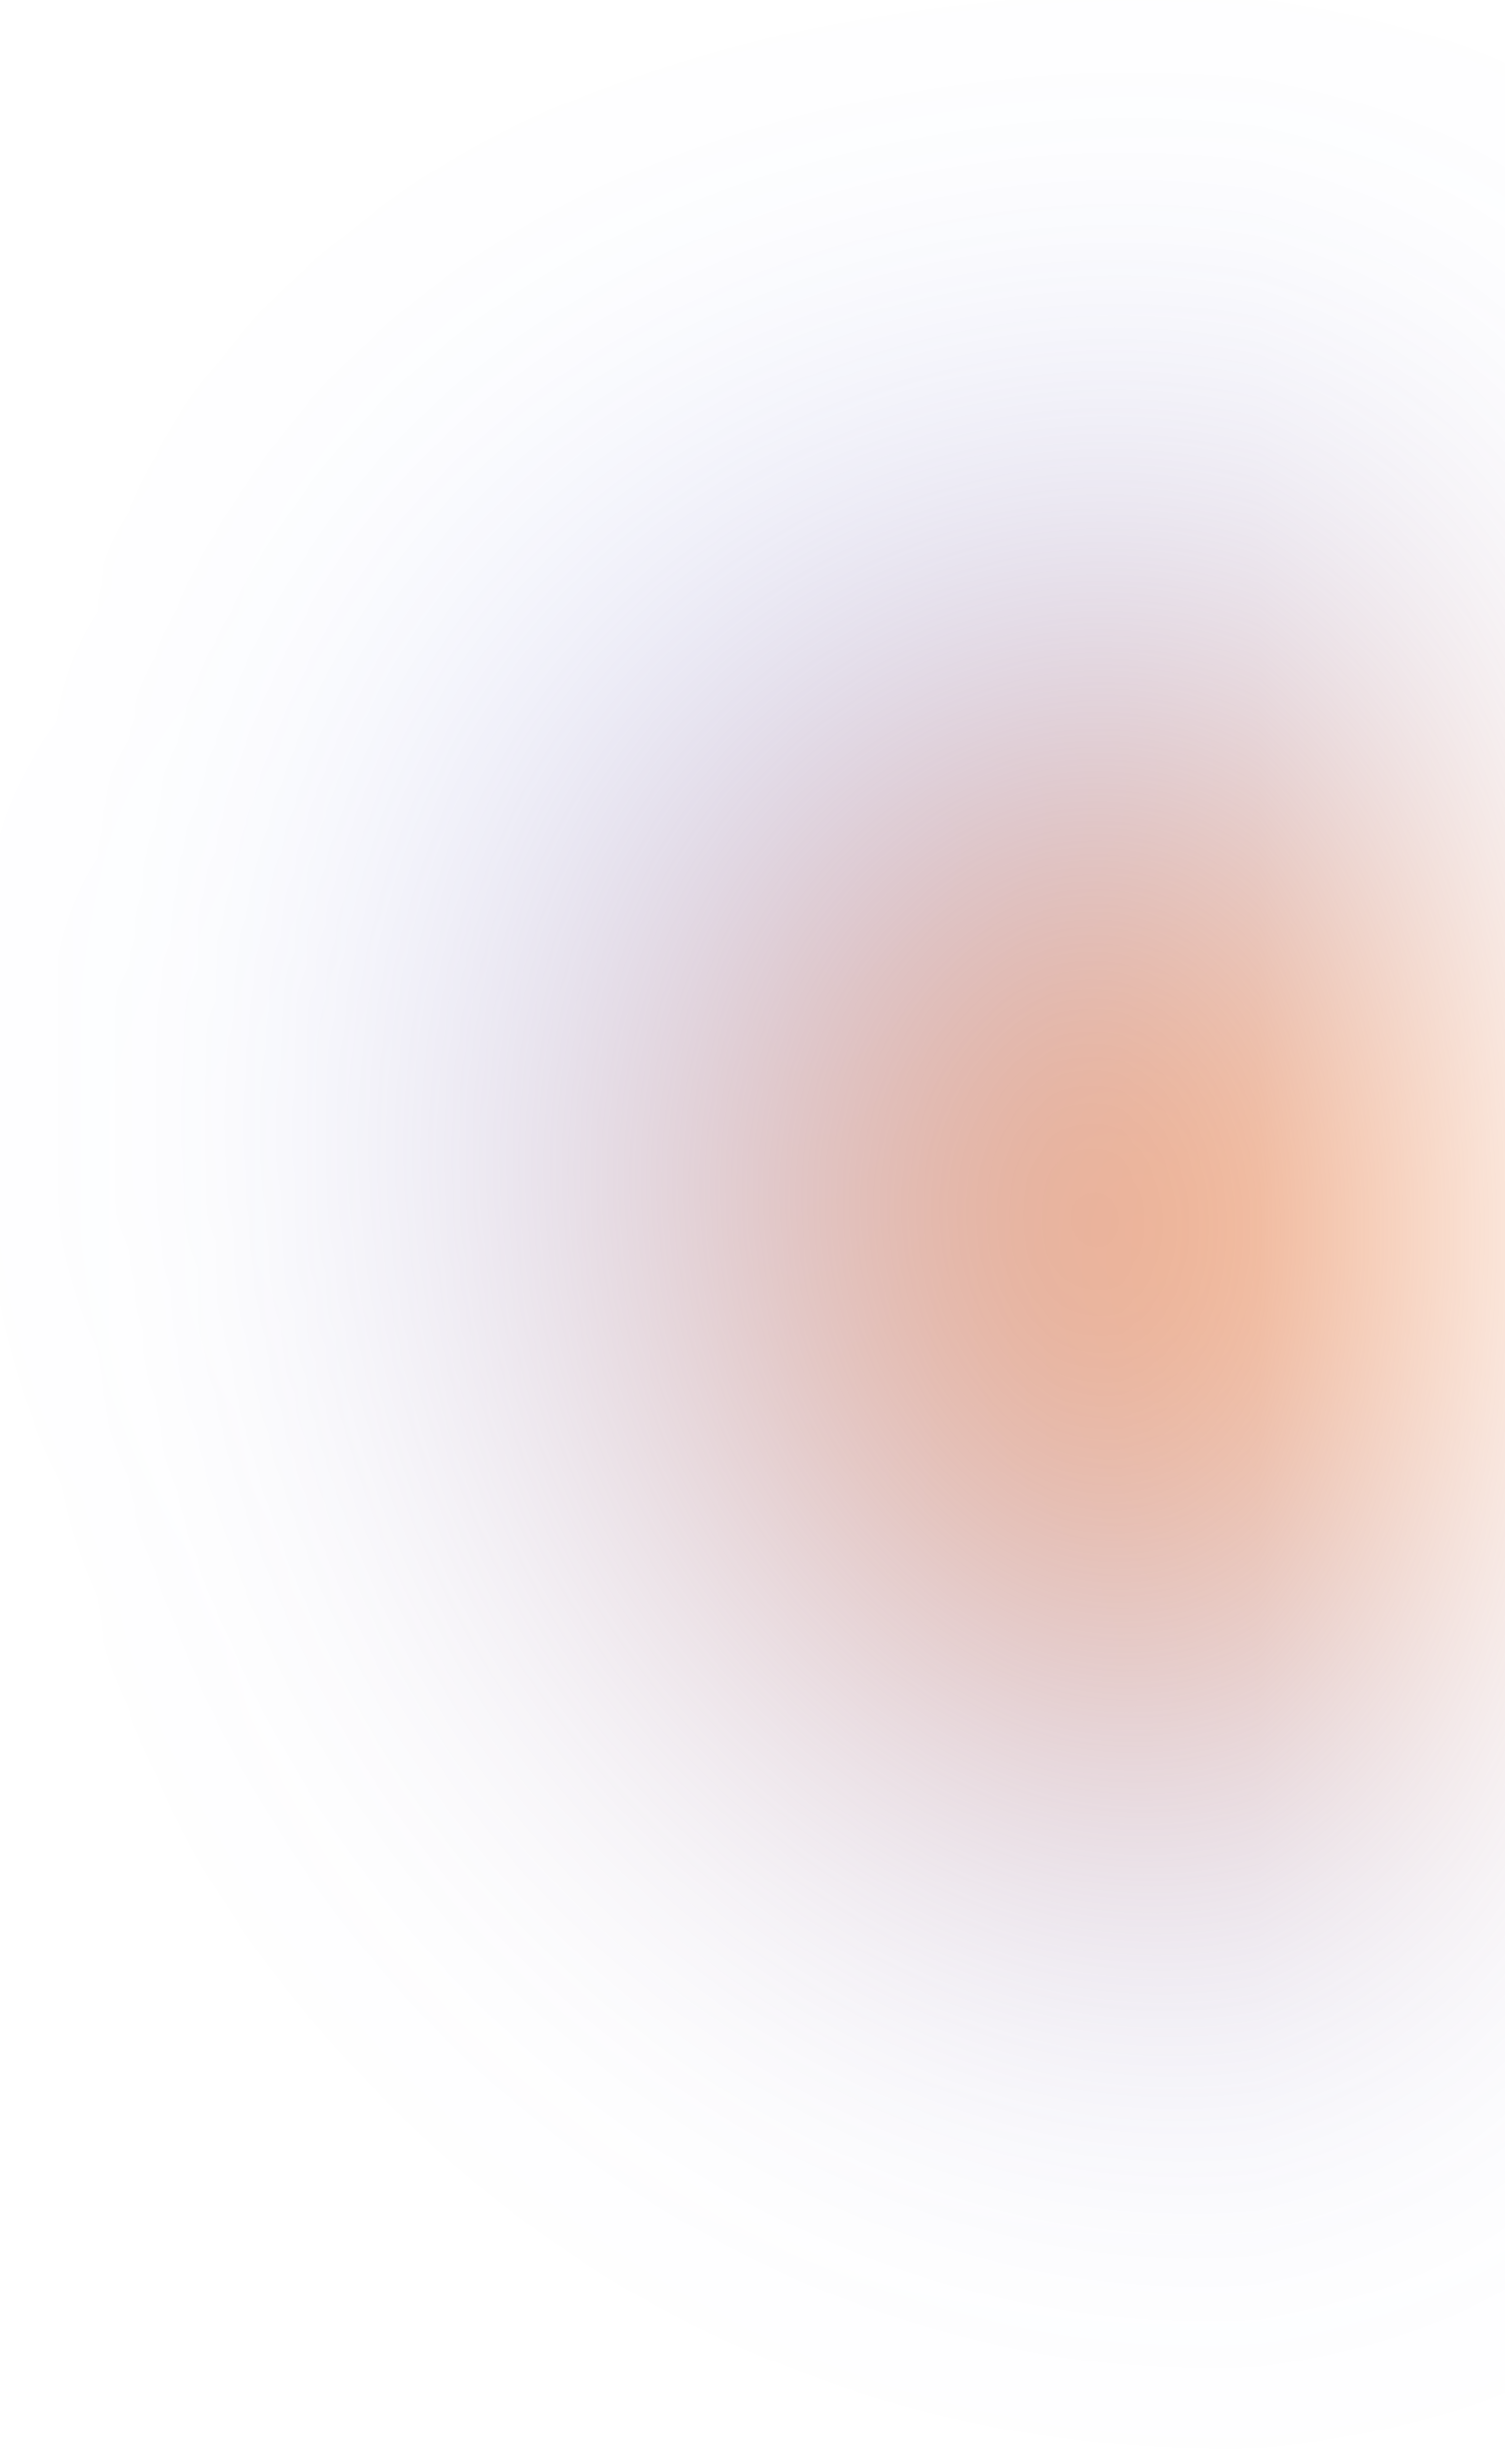
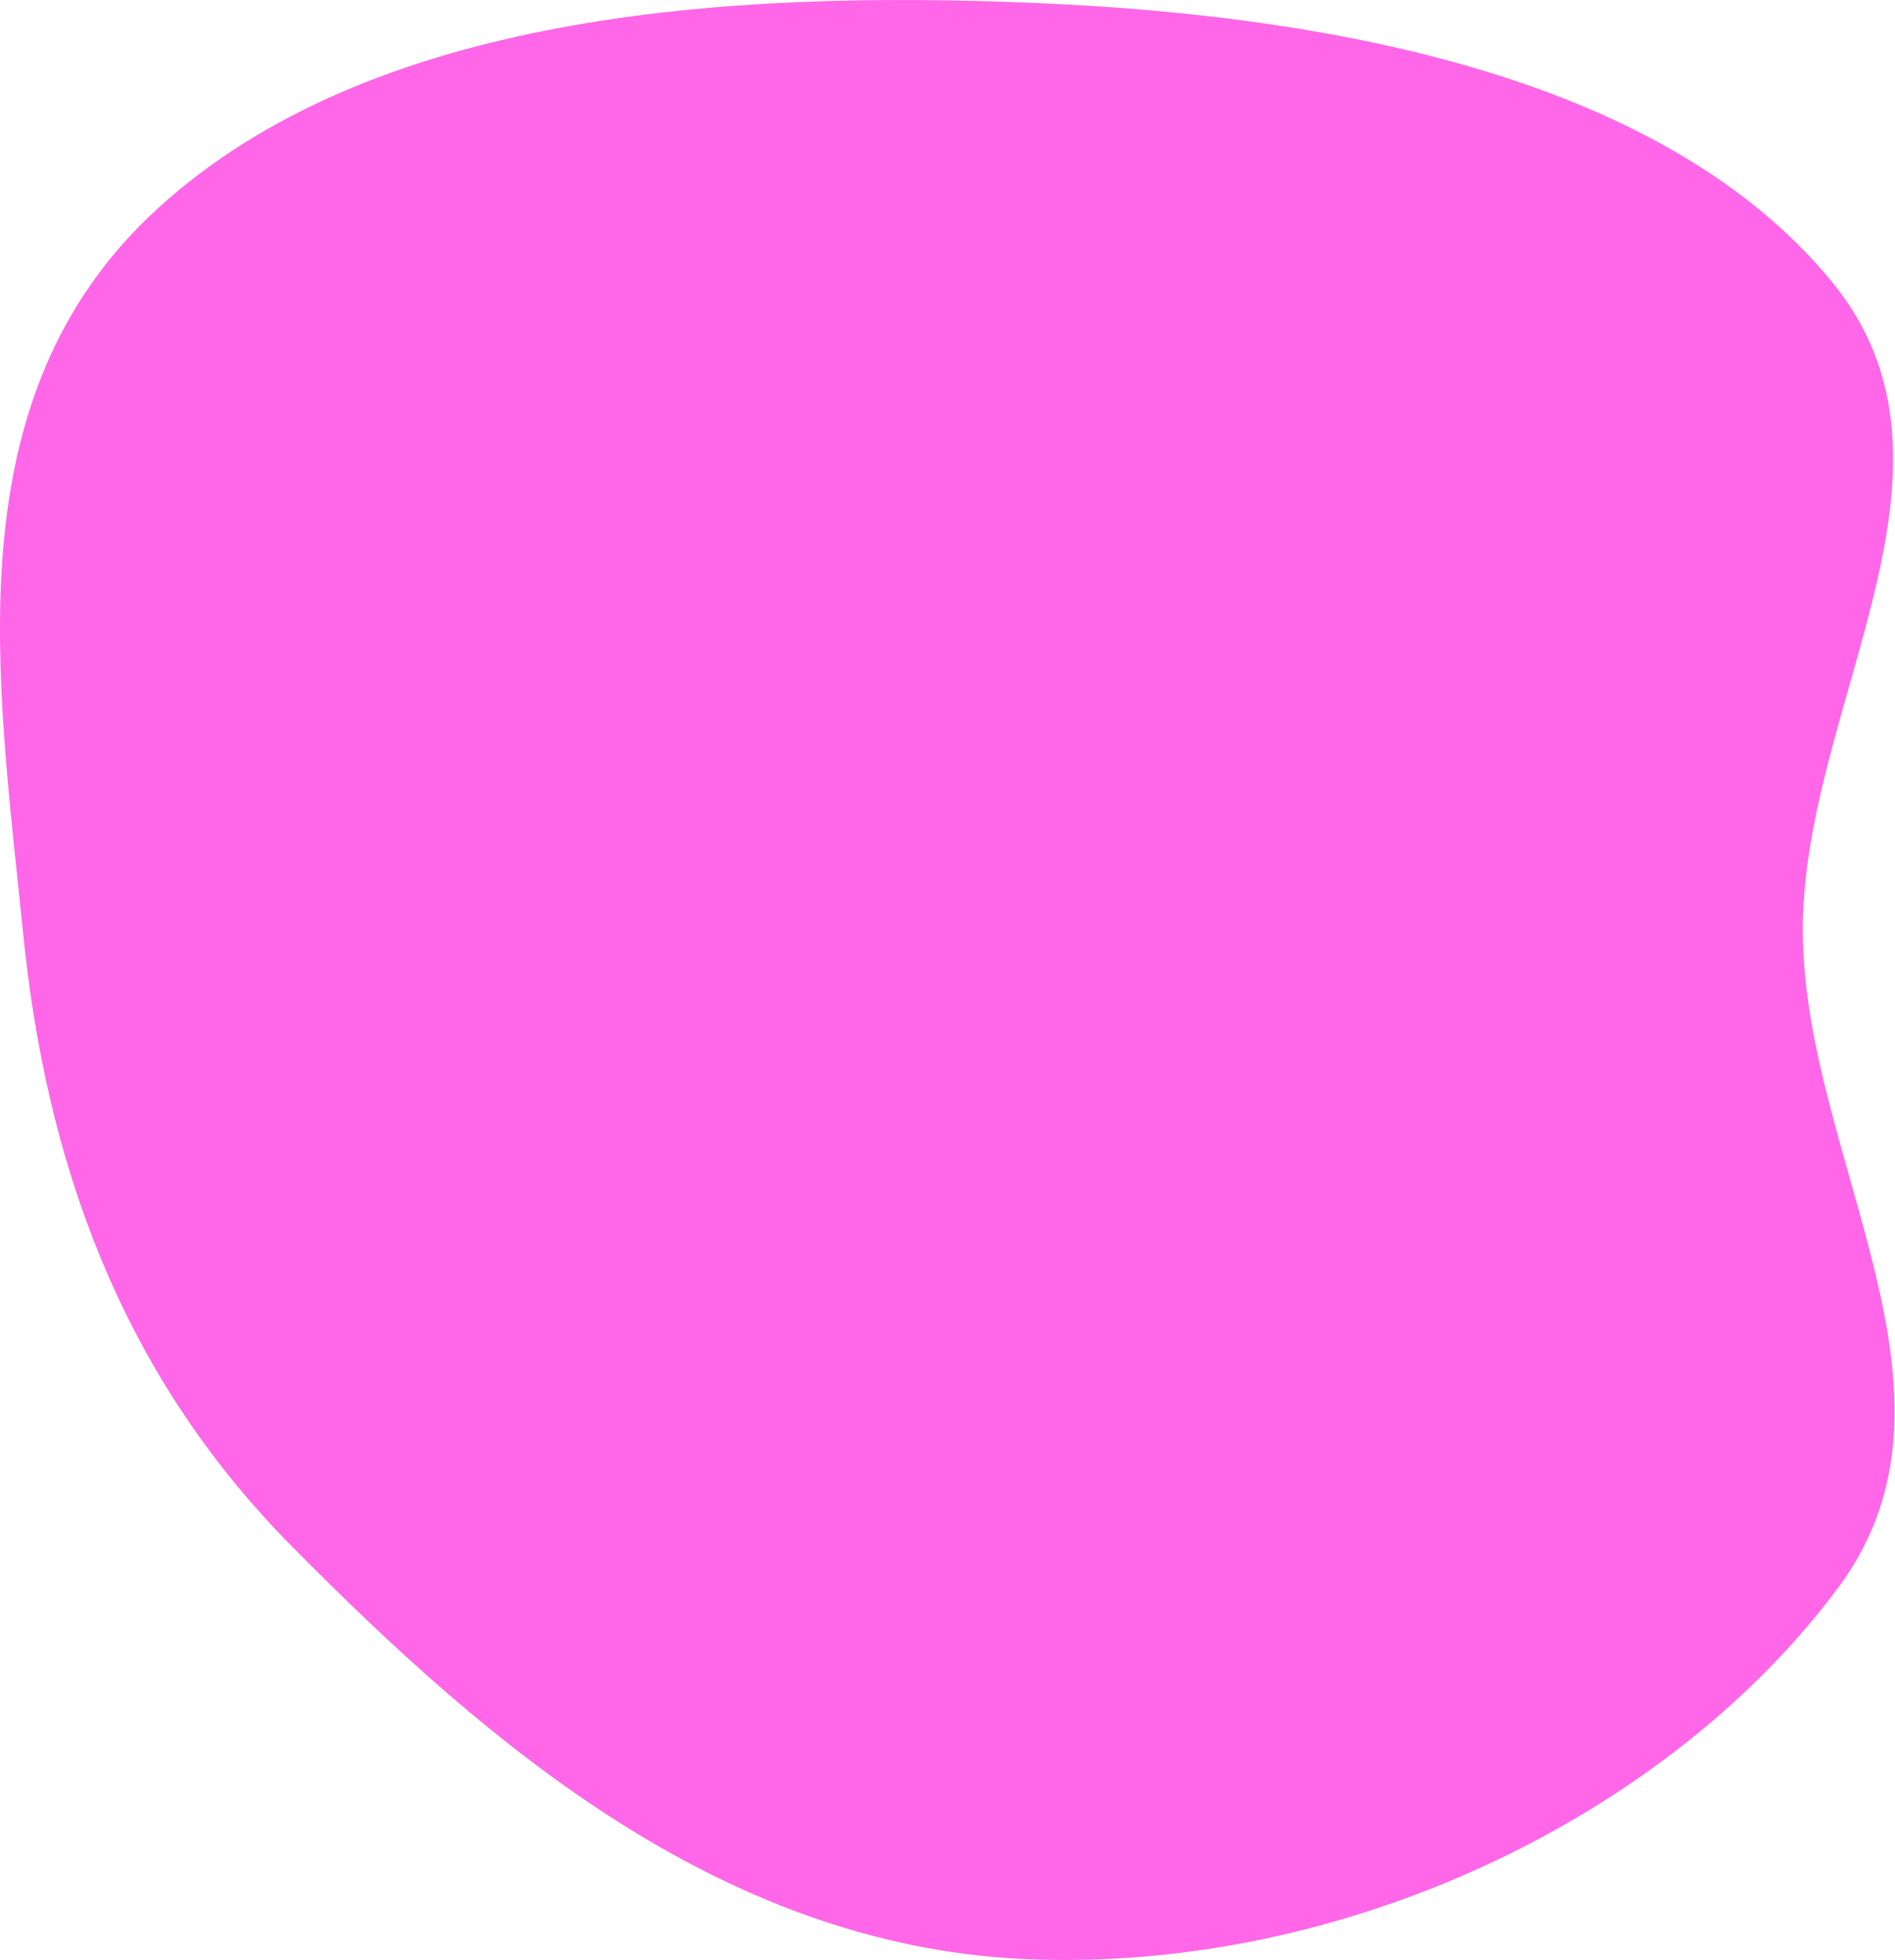
- <svg xmlns="http://www.w3.org/2000/svg" width="1412" height="2312" viewBox="0 0 1412 2312" fill="none">
-   <g filter="url(#filter0_f_572_77)">
-     <path fill-rule="evenodd" clip-rule="evenodd" d="M1195.57 502.114C1395.23 510.833 1614.17 552.484 1725.98 688.511C1828.83 813.639 1705.84 972.861 1706.6 1123.8C1707.36 1276.03 1826.9 1432.69 1730.35 1562.67C1619.44 1711.99 1408.54 1817.54 1195.57 1811.78C986.428 1806.12 826.765 1668.02 694.916 1534.67C578.789 1417.21 530.419 1274.55 515.367 1123.8C498.476 954.625 467.36 765.88 605.546 639.583C747.544 509.802 983.336 492.846 1195.57 502.114Z" fill="url(#paint0_angular_572_77)" fill-opacity="0.6" />
+ <svg xmlns="http://www.w3.org/2000/svg" width="665" height="688" viewBox="0 0 665 688" fill="none">
+   <g filter="url(#filter0_b_572_71)">
+     <path fill-rule="evenodd" clip-rule="evenodd" d="M364.792 1.109C469.502 5.681 584.322 27.522 642.963 98.853C696.905 164.469 632.401 247.964 632.797 327.113C633.196 406.94 695.891 489.093 645.256 557.254C587.09 635.554 476.482 690.903 364.792 687.882C255.106 684.916 171.371 612.499 102.224 542.569C41.321 480.977 15.953 406.164 8.059 327.113C-0.799 238.401 -17.118 139.425 55.353 73.196C129.824 5.14 253.484 -3.752 364.792 1.109Z" fill="#FF00D8" fill-opacity="0.6" />
  </g>
  <defs>
-     <filter id="filter0_f_572_77" x="0" y="0" width="2268" height="2312" filterUnits="userSpaceOnUse" color-interpolation-filters="sRGB">
+     <filter id="filter0_b_572_71" x="-500" y="-500" width="1665" height="1688" filterUnits="userSpaceOnUse" color-interpolation-filters="sRGB">
      <feFlood flood-opacity="0" result="BackgroundImageFix" />
-       <feBlend mode="normal" in="SourceGraphic" in2="BackgroundImageFix" result="shape" />
-       <feGaussianBlur stdDeviation="250" result="effect1_foregroundBlur_572_77" />
+       <feGaussianBlur in="BackgroundImageFix" stdDeviation="250" />
+       <feComposite in2="SourceAlpha" operator="in" result="effect1_backgroundBlur_572_71" />
+       <feBlend mode="normal" in="SourceGraphic" in2="effect1_backgroundBlur_572_71" result="shape" />
    </filter>
-     <radialGradient id="paint0_angular_572_77" cx="0" cy="0" r="1" gradientUnits="userSpaceOnUse" gradientTransform="translate(1134 1156) rotate(90) scale(656 634)">
-       <stop offset="0.35" stop-color="#FF6600" />
-       <stop offset="1" stop-color="#003CFF" stop-opacity="0.35" />
-     </radialGradient>
  </defs>
</svg>
